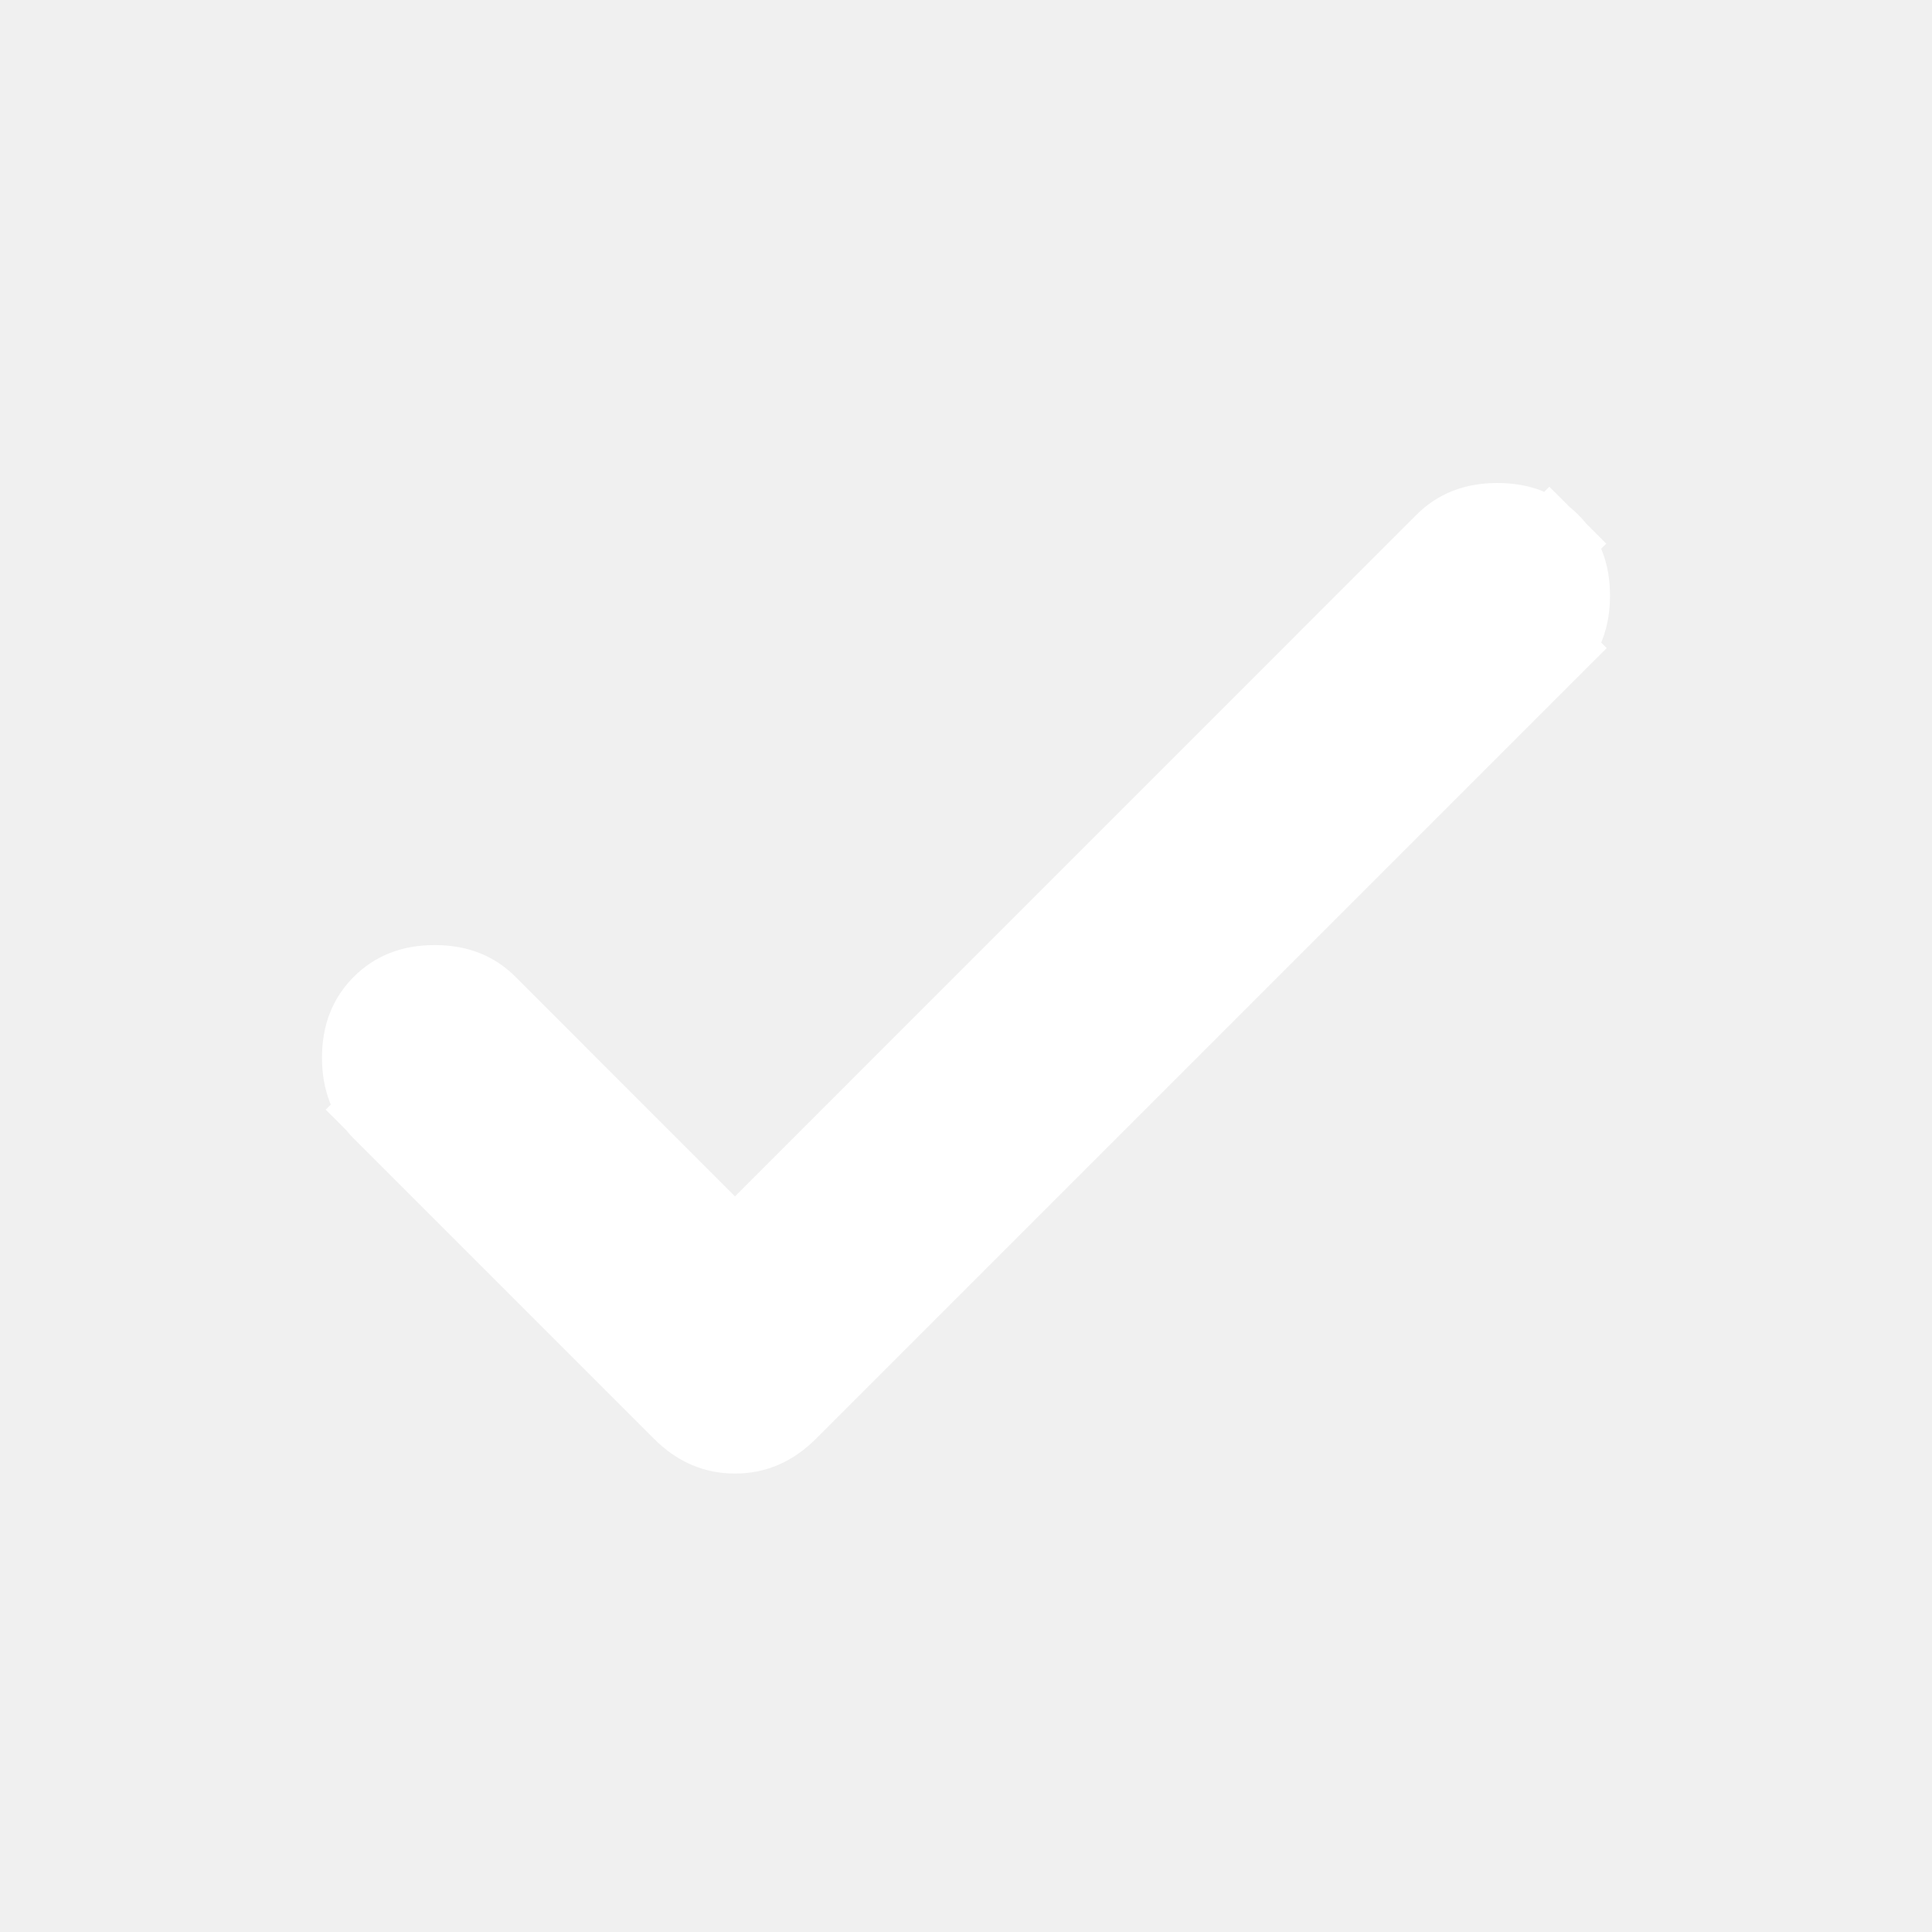
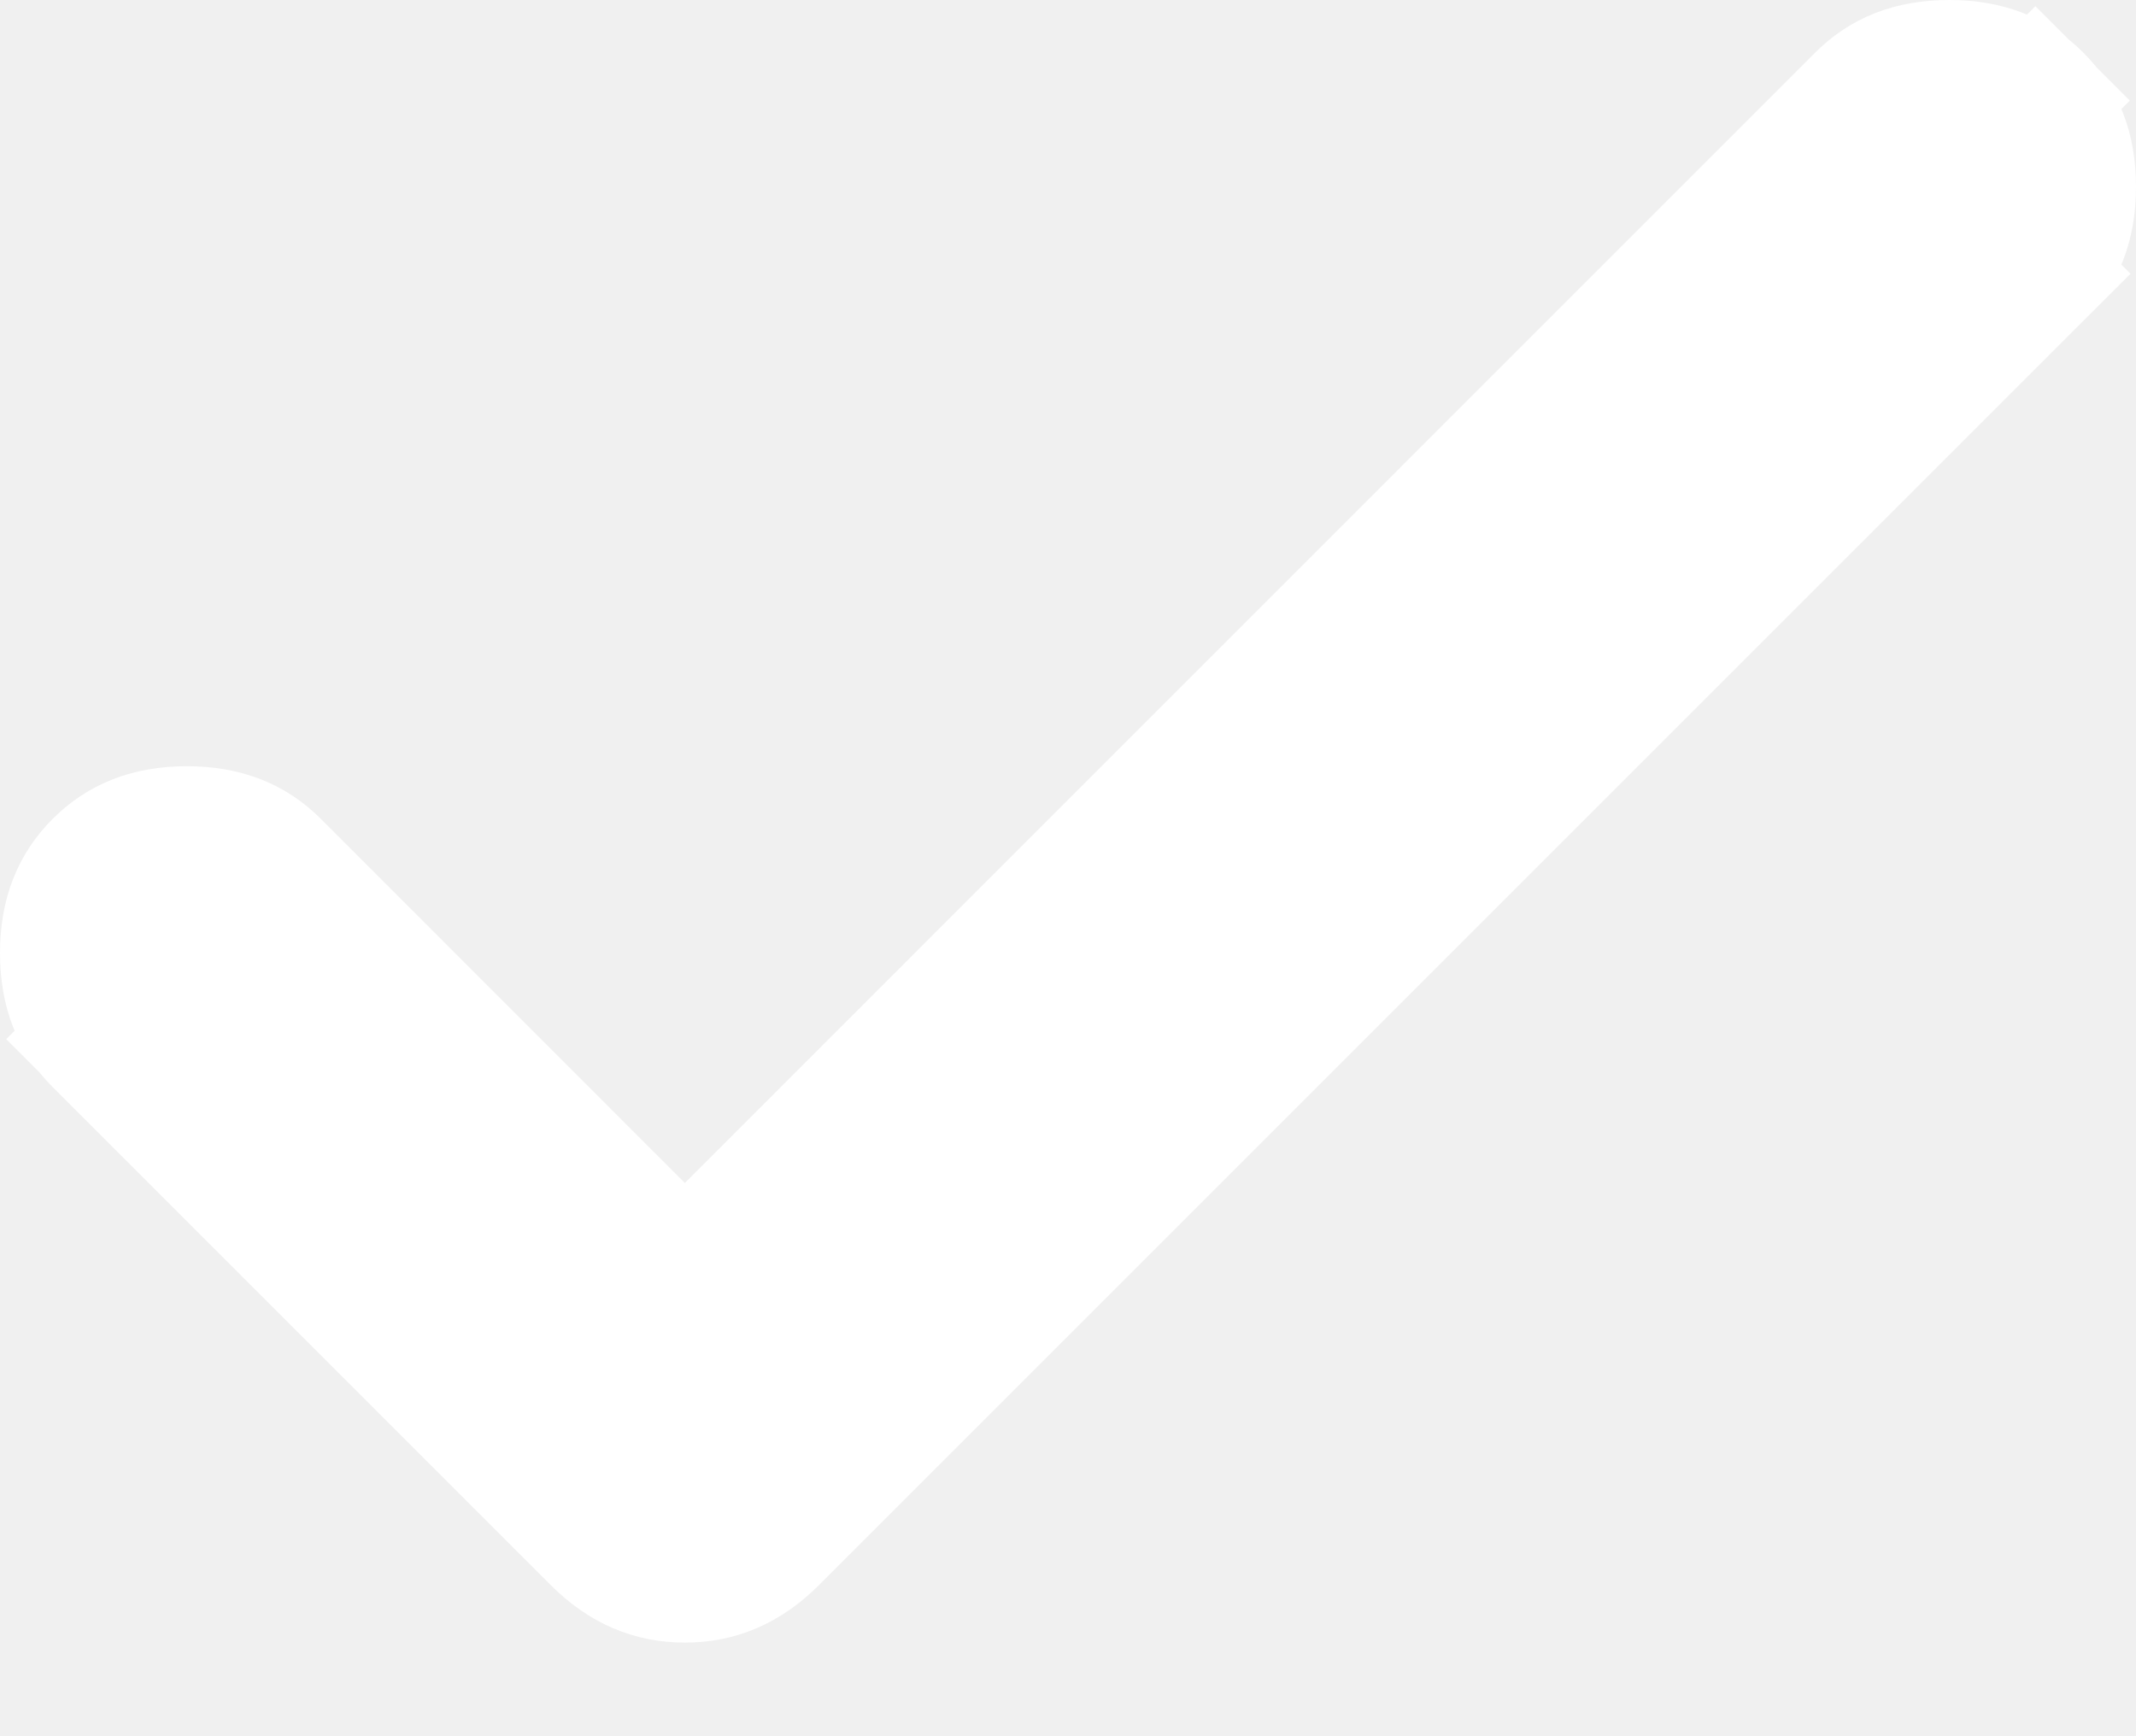
- <svg xmlns="http://www.w3.org/2000/svg" width="24" height="24" viewBox="0 0 24 24" fill="none">
-   <path d="M8.776 15.215L9.13 15.568L9.484 15.215L17.95 6.748C18.11 6.588 18.313 6.5 18.601 6.5C18.888 6.5 19.092 6.588 19.252 6.748L19.6 6.4L19.252 6.748C19.412 6.908 19.5 7.112 19.5 7.399C19.5 7.687 19.412 7.89 19.252 8.05L19.605 8.404L19.252 8.05L9.781 17.521C9.581 17.72 9.371 17.805 9.13 17.805C8.889 17.805 8.679 17.72 8.479 17.521L4.748 13.79L4.4 14.138L4.748 13.79C4.588 13.63 4.5 13.427 4.5 13.139C4.5 12.851 4.588 12.648 4.748 12.488C4.908 12.328 5.112 12.24 5.399 12.24C5.687 12.24 5.89 12.328 6.05 12.488L8.776 15.215Z" fill="white" stroke="white" />
+ <svg xmlns="http://www.w3.org/2000/svg" width="16" height="13" viewBox="0 0 16 13" fill="none">
+   <path d="M4.776 9.215L5.13 9.568L5.484 9.215L13.95 0.748C14.11 0.588 14.313 0.5 14.601 0.5C14.888 0.5 15.092 0.588 15.252 0.748L15.6 0.4L15.252 0.748C15.412 0.908 15.5 1.112 15.5 1.399C15.5 1.687 15.412 1.89 15.252 2.05L15.605 2.404L15.252 2.05L5.781 11.521C5.581 11.72 5.371 11.805 5.13 11.805C4.889 11.805 4.679 11.72 4.479 11.521L0.748 7.79L0.4 8.138L0.748 7.79C0.588 7.63 0.5 7.427 0.5 7.139C0.5 6.852 0.588 6.648 0.748 6.488C0.908 6.328 1.112 6.24 1.399 6.24C1.687 6.24 1.89 6.328 2.05 6.488L4.776 9.215Z" fill="white" stroke="white" />
</svg>
